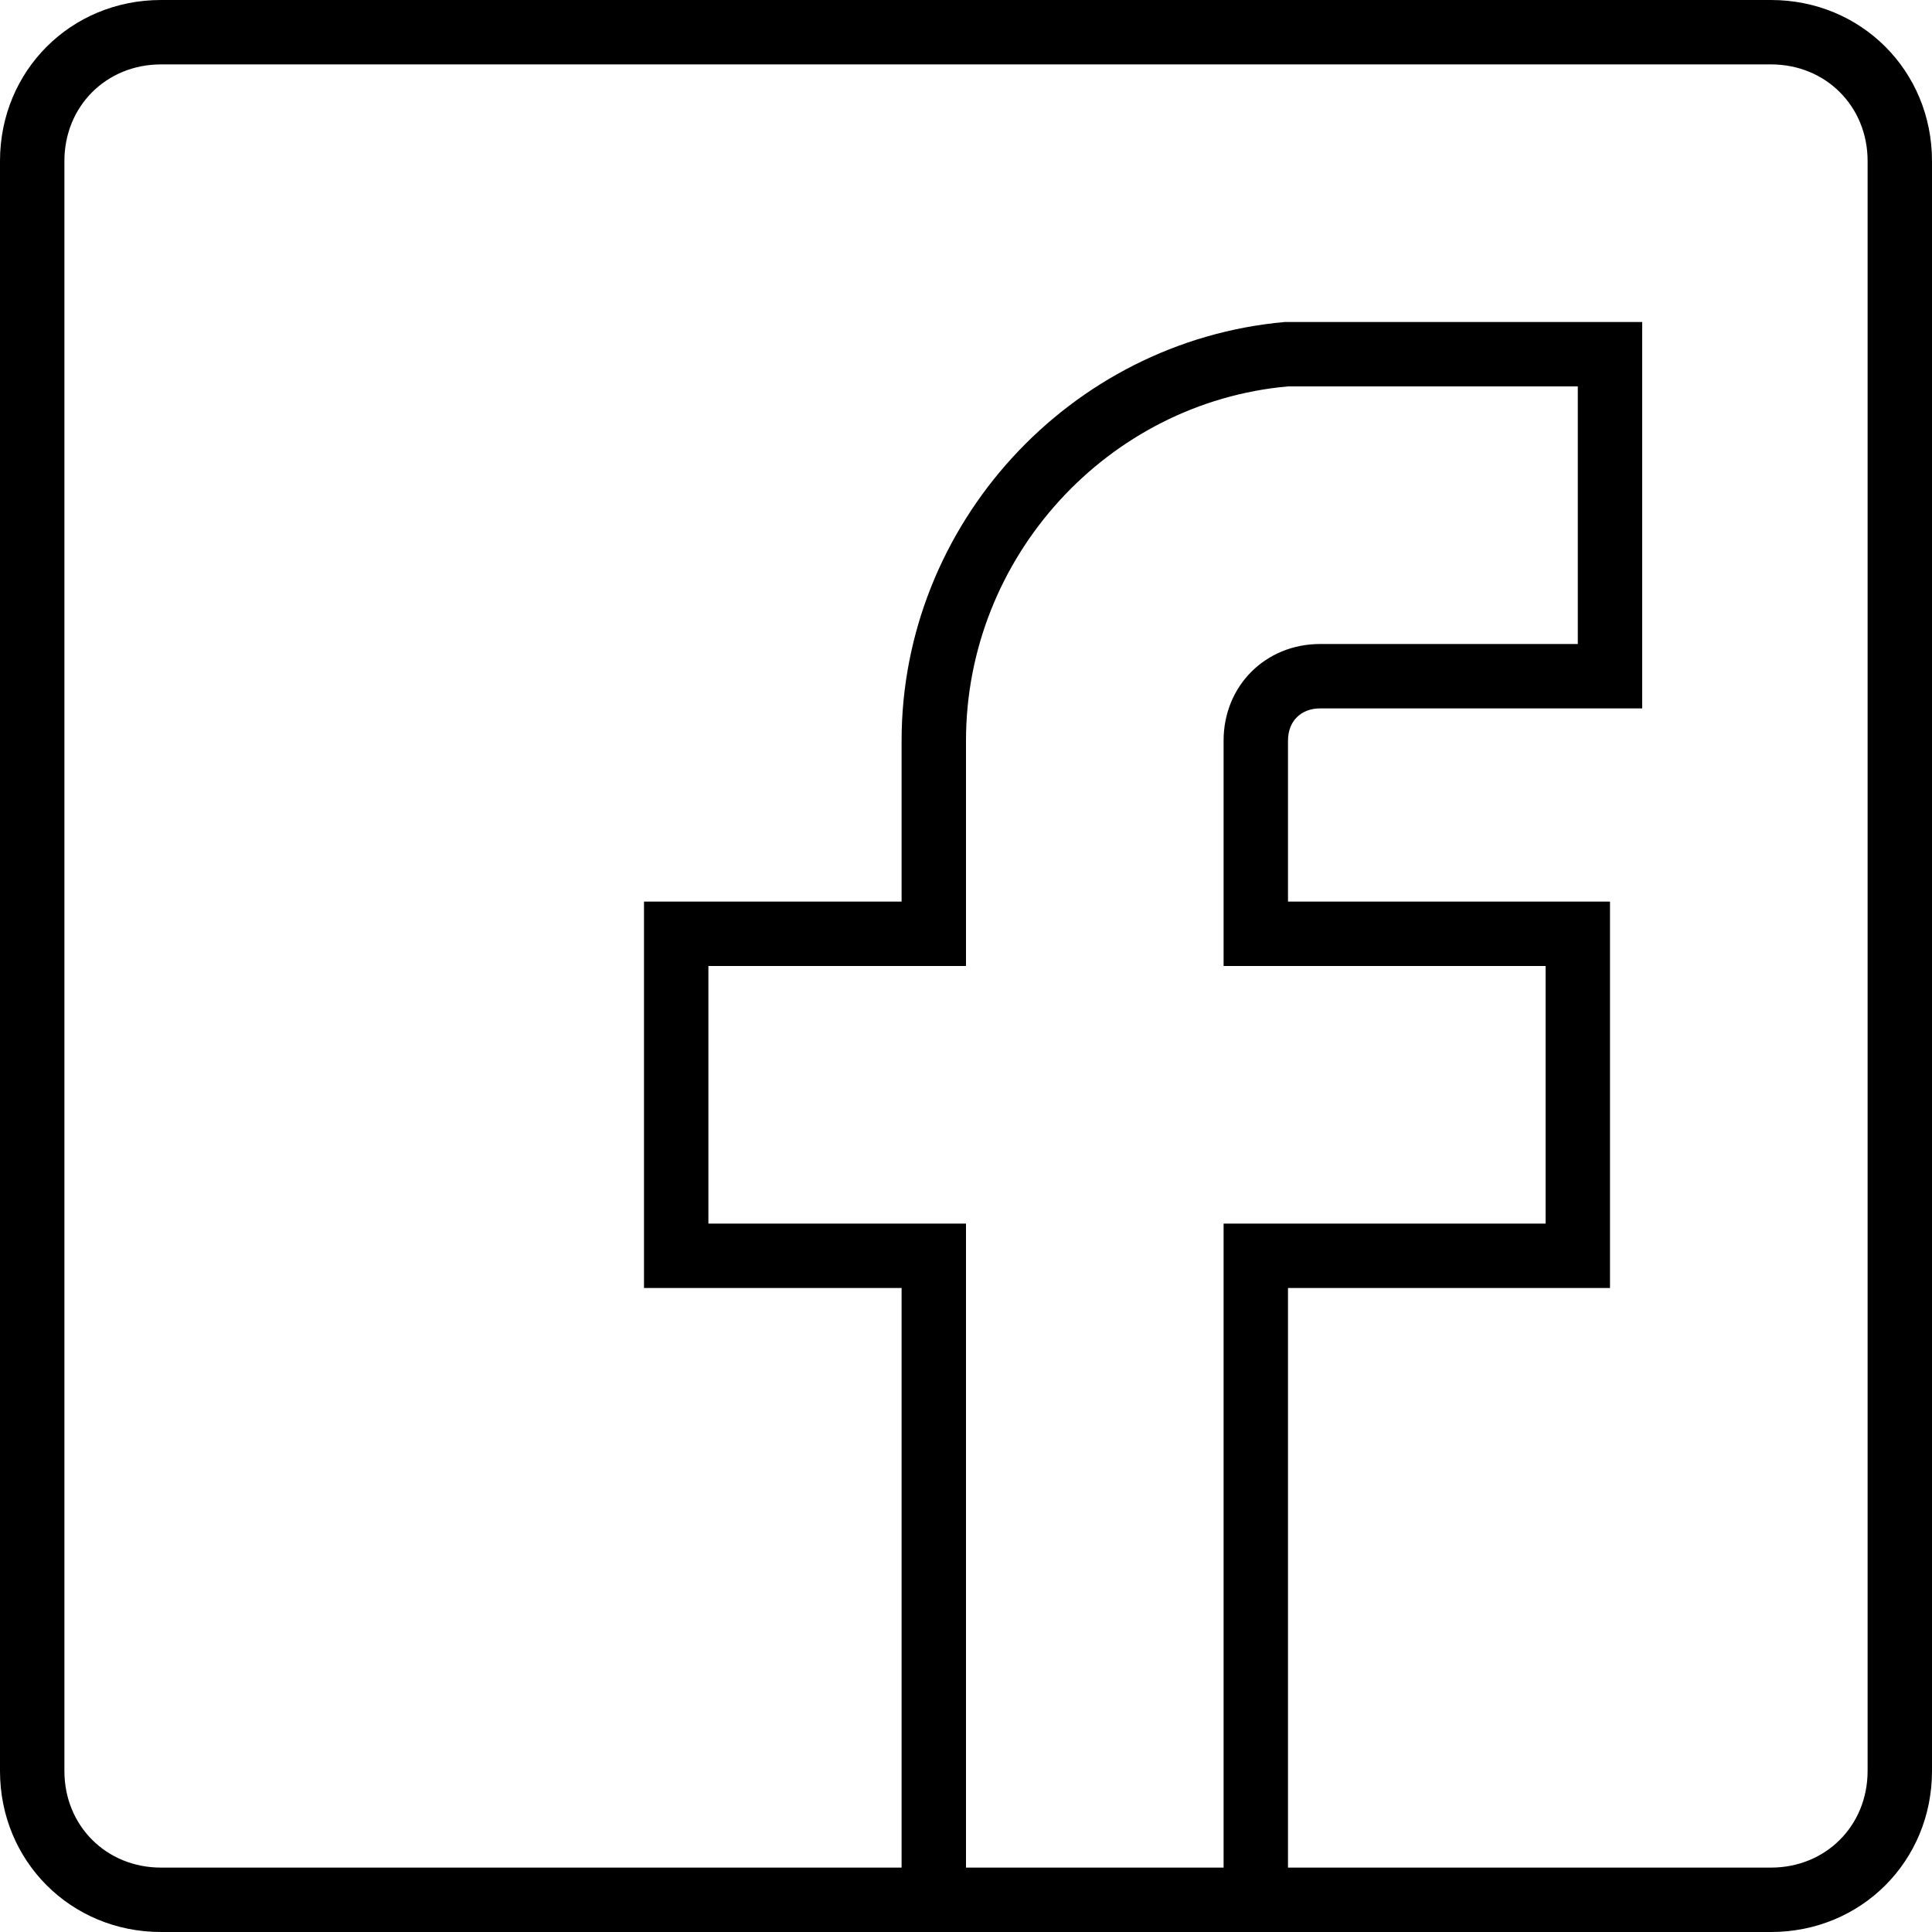
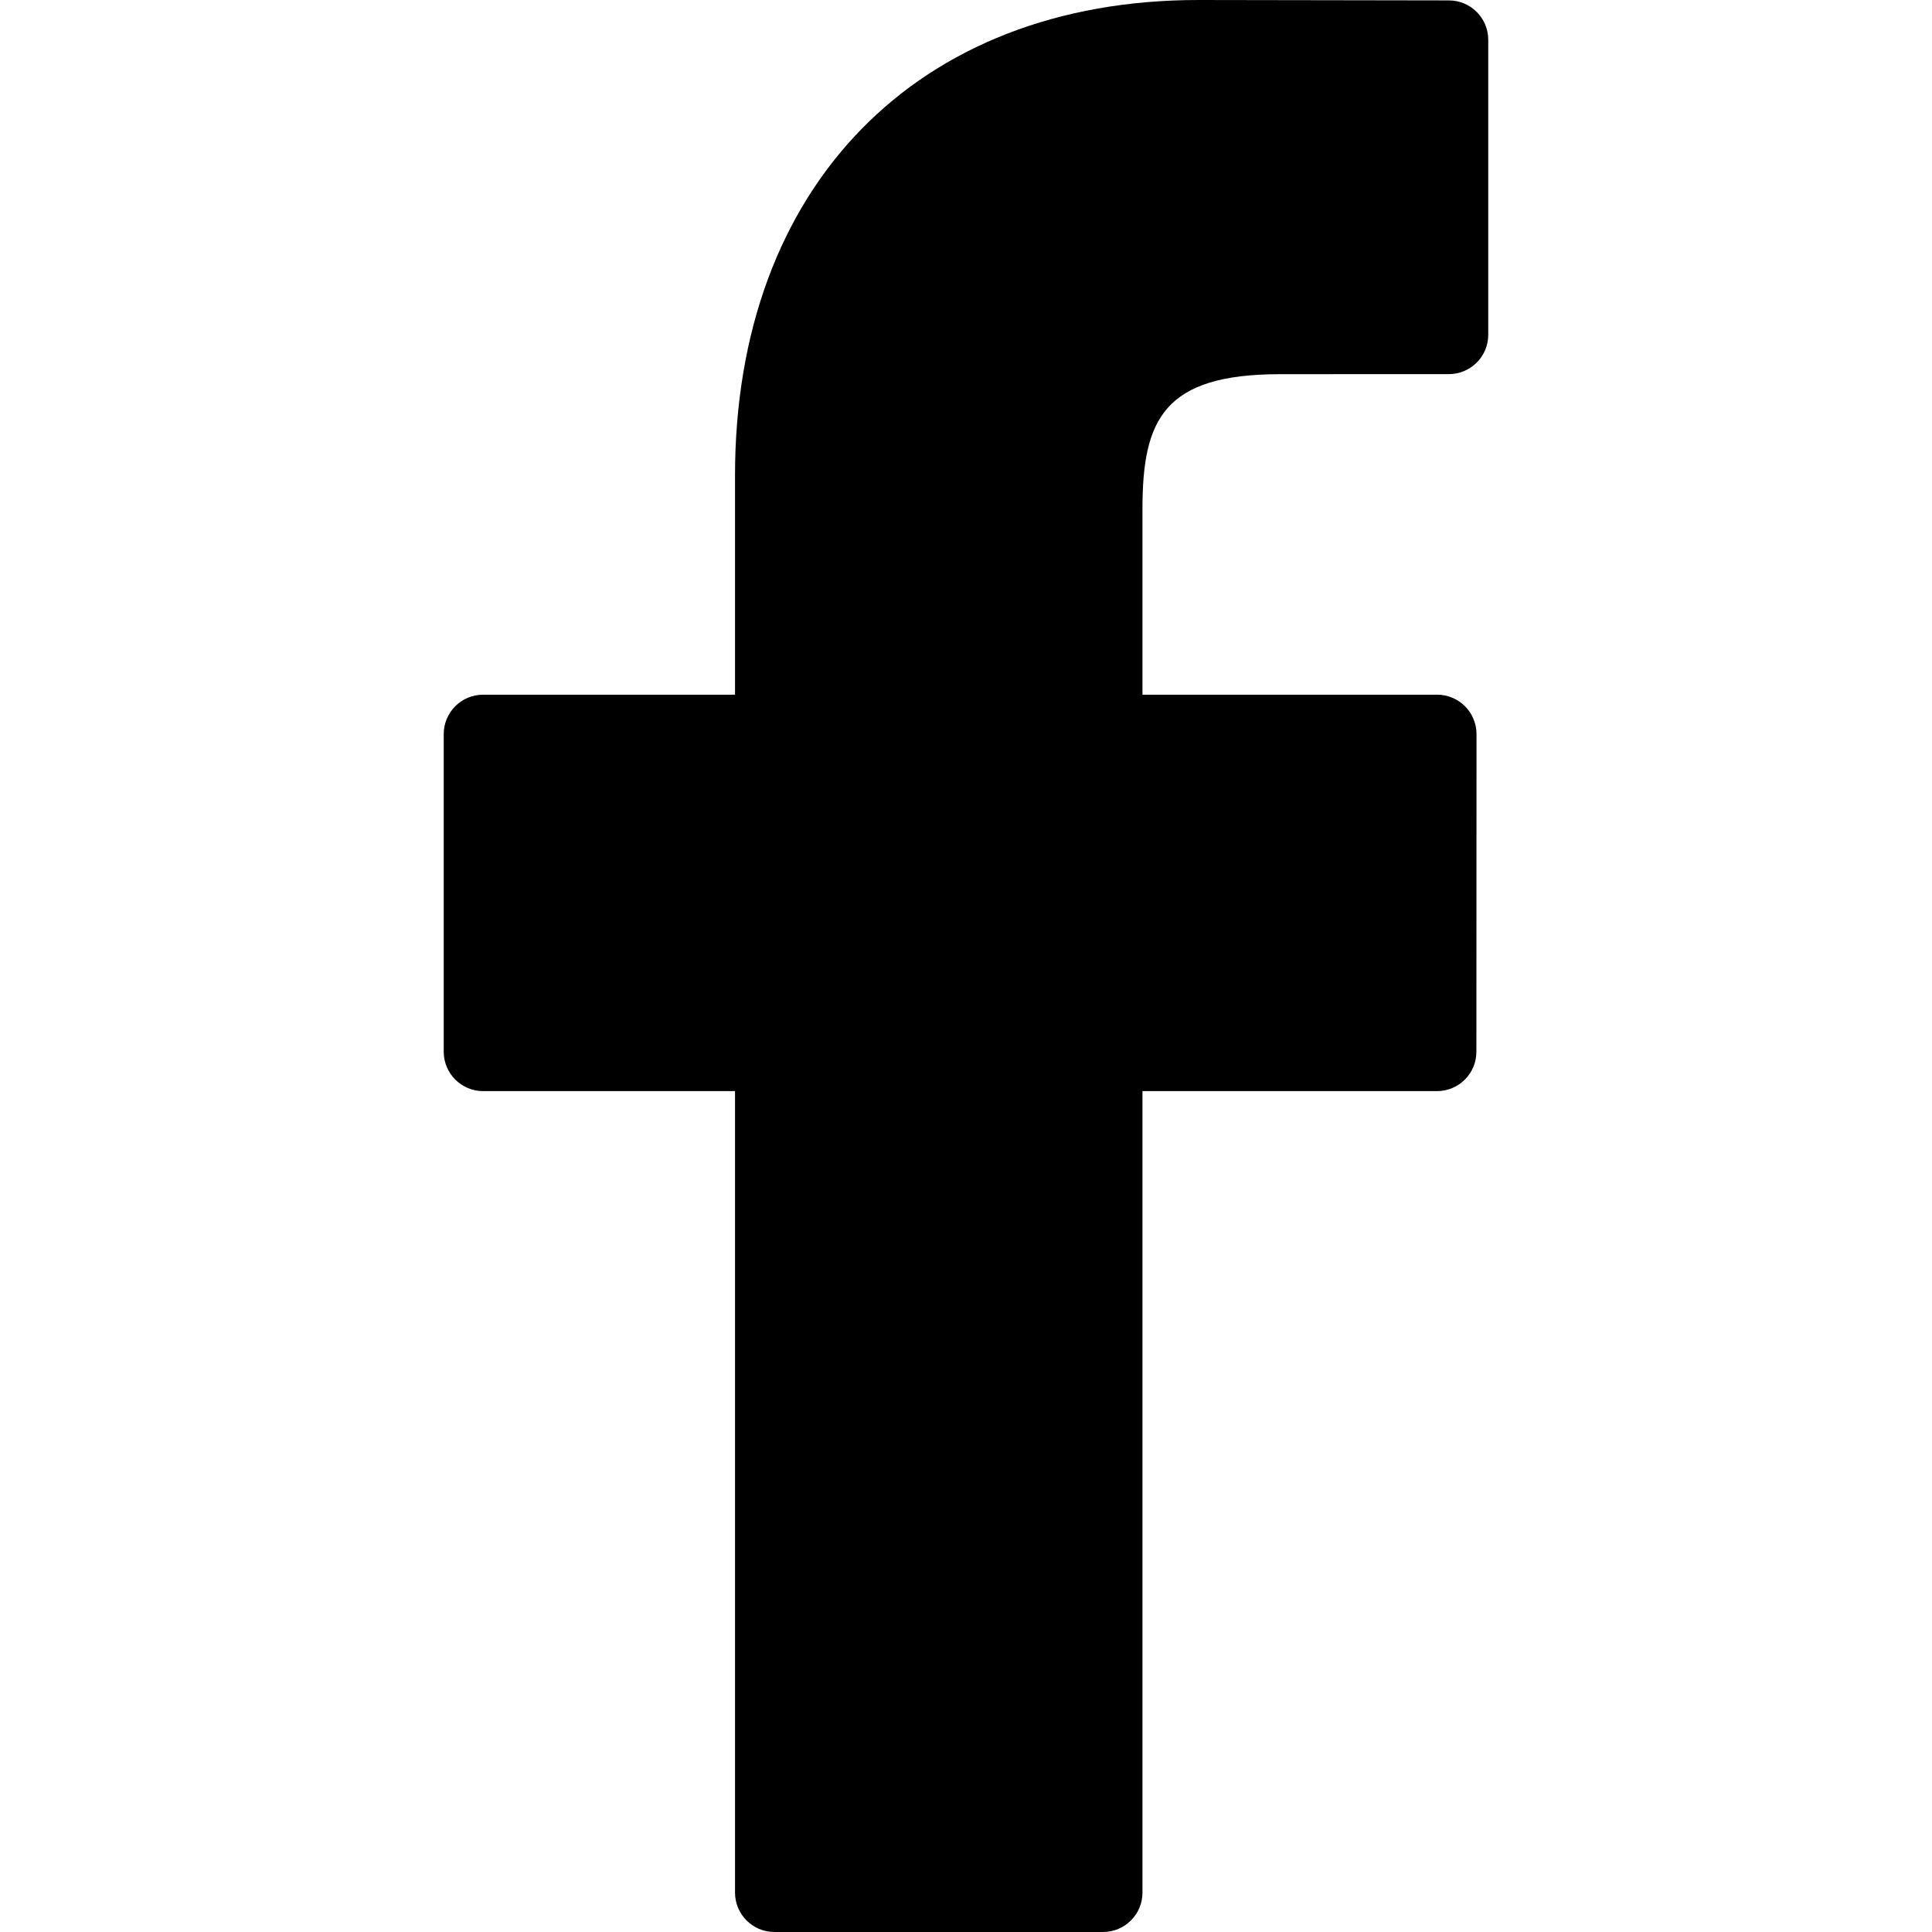
- <svg xmlns="http://www.w3.org/2000/svg" version="1.1" id="Layer_1" x="0px" y="0px" viewBox="0 0 512 512" style="enable-background:new 0 0 512 512;" xml:space="preserve">
-   <g transform="translate(1 1)">
-     <g>
-       <path d="M468.333-1H41.667C17.773-1-1,17.773-1,41.667v426.667C-1,492.227,17.773,511,41.667,511h196.267h102.4h128    C492.227,511,511,492.227,511,468.333V41.667C511,17.773,492.227-1,468.333-1z M255,493.933V323.267h-68.267V255H255v-59.733    c0-48.64,37.547-89.6,85.333-93.867h76.8v68.267h-68.267c-14.507,0-25.6,11.093-25.6,25.6V255H408.6v68.267h-85.333v170.667H255z     M493.933,468.333c0,14.507-11.093,25.6-25.6,25.6h-128v-153.6h85.333v-102.4h-85.333v-42.667c0-5.12,3.413-8.533,8.533-8.533    H434.2v-102.4h-94.72c-57.173,5.12-101.547,53.76-101.547,110.933v42.667h-68.267v102.4h68.267v153.6H41.667    c-14.507,0-25.6-11.093-25.6-25.6V41.667c0-14.507,11.093-25.6,25.6-25.6h426.667c14.507,0,25.6,11.093,25.6,25.6V468.333z" />
-     </g>
+ <svg xmlns="http://www.w3.org/2000/svg" version="1.1" id="Capa_1" x="0px" y="0px" width="96.124px" height="96.123px" viewBox="0 0 96.124 96.123" style="enable-background:new 0 0 96.124 96.123;" xml:space="preserve">
+   <g>
+     <path d="M72.089,0.02L59.624,0C45.62,0,36.57,9.285,36.57,23.656v10.907H24.037c-1.083,0-1.96,0.878-1.96,1.961v15.803   c0,1.083,0.878,1.96,1.96,1.96h12.533v39.876c0,1.083,0.877,1.96,1.96,1.96h16.352c1.083,0,1.96-0.878,1.96-1.96V54.287h14.654   c1.083,0,1.96-0.877,1.96-1.96l0.006-15.803c0-0.52-0.207-1.018-0.574-1.386c-0.367-0.368-0.867-0.575-1.387-0.575H56.842v-9.246   c0-4.444,1.059-6.7,6.848-6.7l8.397-0.003c1.082,0,1.959-0.878,1.959-1.96V1.98C74.046,0.899,73.17,0.022,72.089,0.02z" />
  </g>
  <g>
</g>
  <g>
</g>
  <g>
</g>
  <g>
</g>
  <g>
</g>
  <g>
</g>
  <g>
</g>
  <g>
</g>
  <g>
</g>
  <g>
</g>
  <g>
</g>
  <g>
</g>
  <g>
</g>
  <g>
</g>
  <g>
</g>
</svg>
